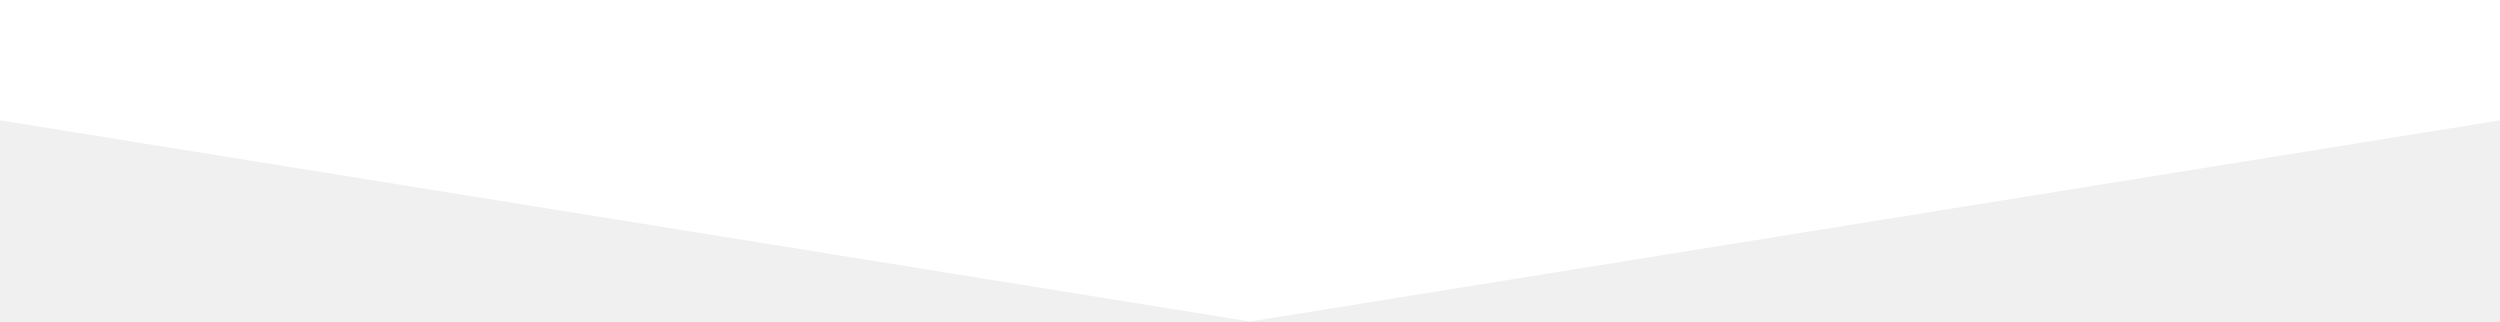
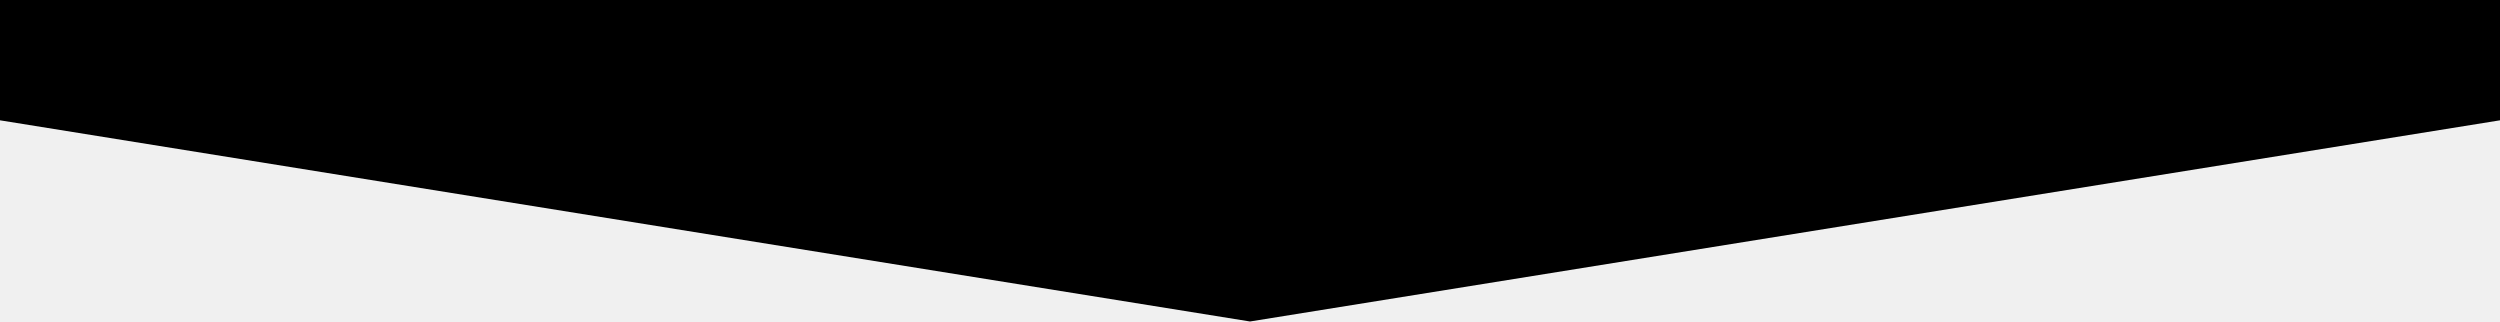
<svg xmlns="http://www.w3.org/2000/svg" version="1.1" id="Layer_1" x="0px" y="0px" viewBox="0 0 640 82.3" style="enable-background:new 0 0 640 82.3;" xml:space="preserve">
-   <polygon fill="#ffffff" class="st0" points="640,0 0,0 0,30.8 320,82.3 640,30.8 " />
+   <polygon points="640,0 0,0 0,30.8 320,82.3 640,30.8 " />
</svg>
